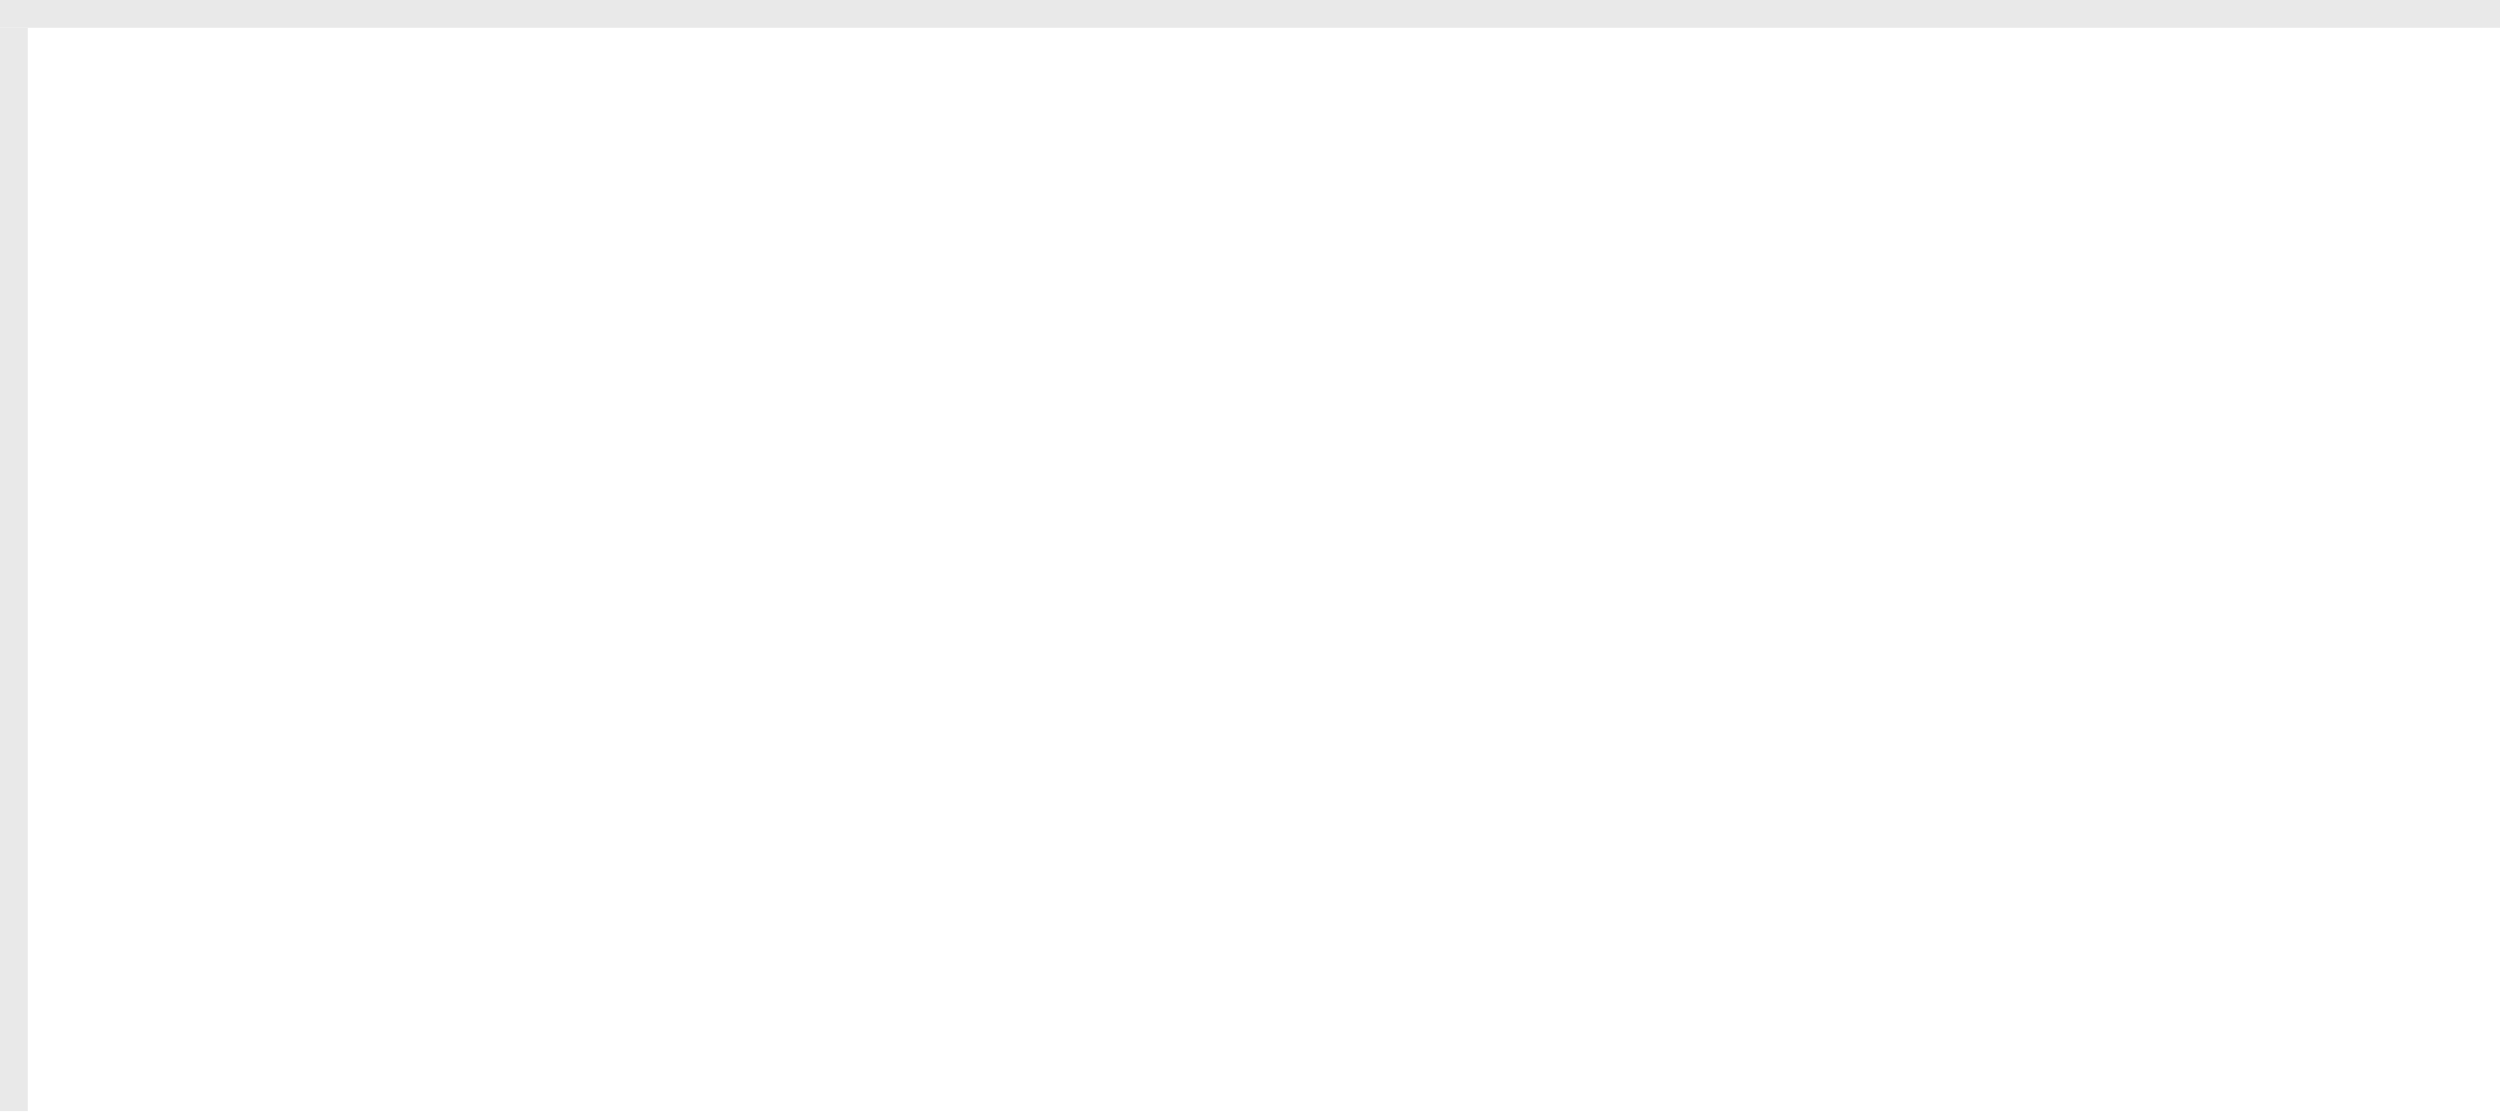
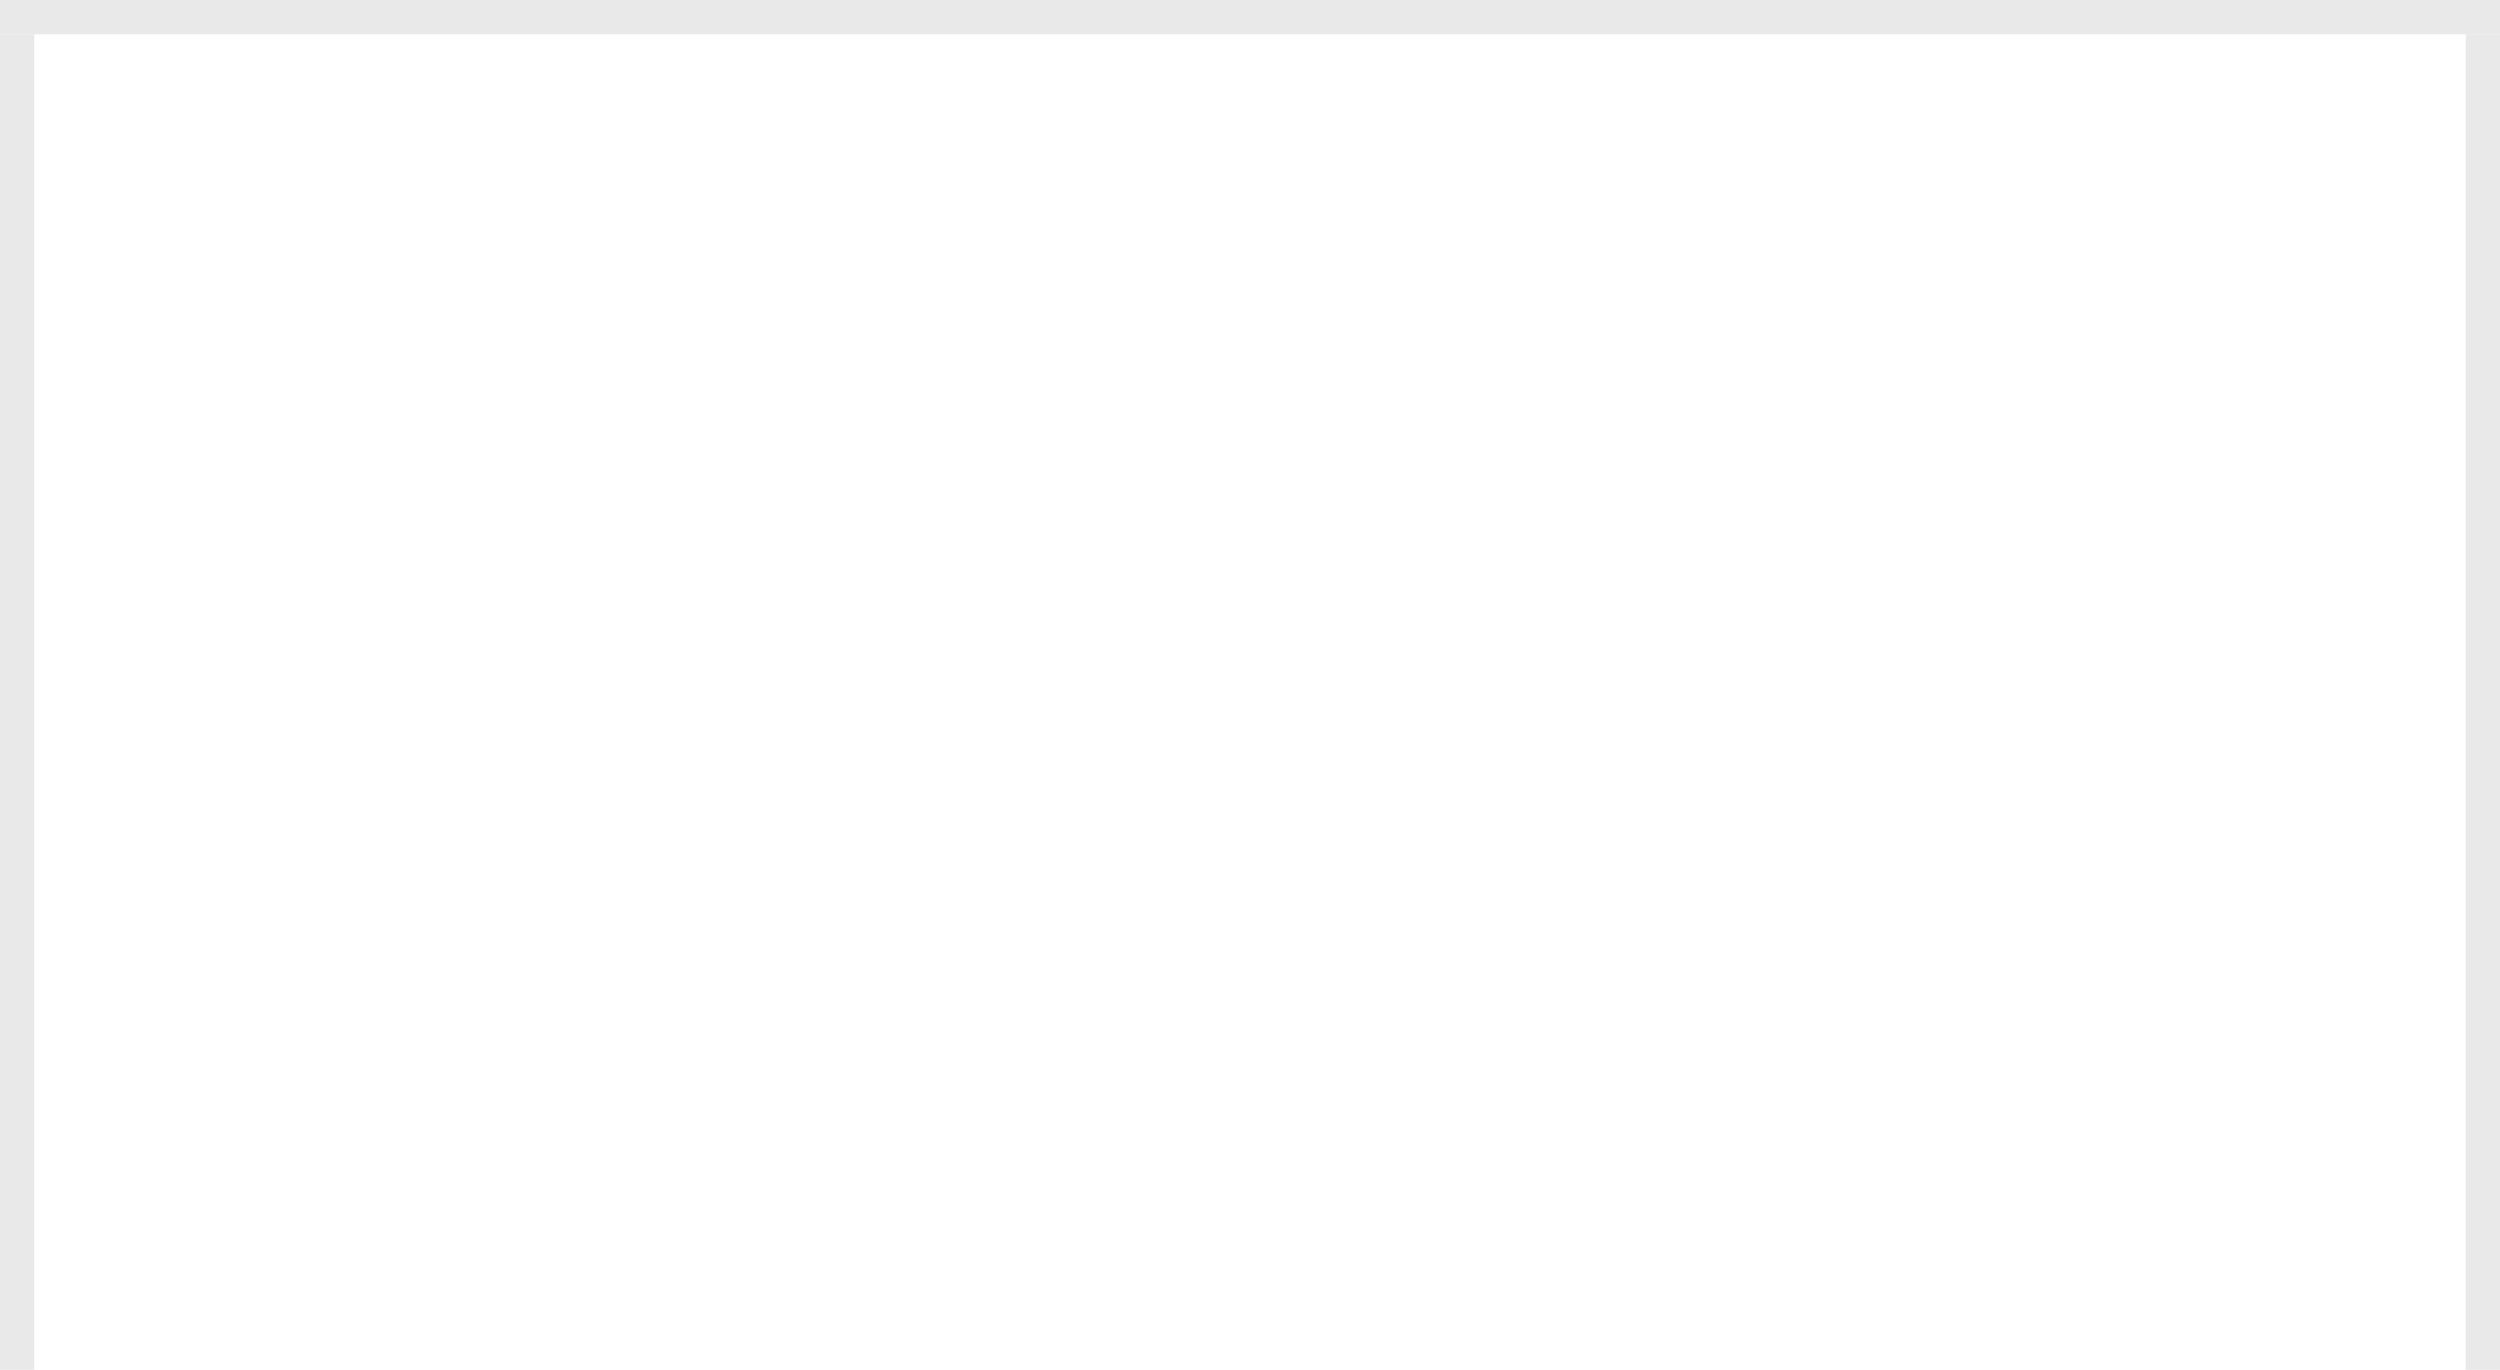
- <svg xmlns="http://www.w3.org/2000/svg" version="1.1" width="90px" height="40px" viewBox="34 400 90 40">
-   <path d="M 1 1  L 90 1  L 90 40  L 1 40  L 1 1  Z " fill-rule="nonzero" fill="rgba(255, 255, 255, 1)" stroke="none" transform="matrix(1 0 0 1 34 400 )" class="fill" />
-   <path d="M 0.5 1  L 0.5 40  " stroke-width="1" stroke-dasharray="0" stroke="rgba(233, 233, 233, 1)" fill="none" transform="matrix(1 0 0 1 34 400 )" class="stroke" />
-   <path d="M 0 0.5  L 90 0.5  " stroke-width="1" stroke-dasharray="0" stroke="rgba(233, 233, 233, 1)" fill="none" transform="matrix(1 0 0 1 34 400 )" class="stroke" />
+ <svg xmlns="http://www.w3.org/2000/svg" version="1.1" width="73px" height="40px" viewBox="875 360 73 40">
+   <path d="M 1 1  L 72 1  L 72 40  L 1 40  L 1 1  Z " fill-rule="nonzero" fill="rgba(255, 255, 255, 1)" stroke="none" transform="matrix(1 0 0 1 875 360 )" class="fill" />
+   <path d="M 0.5 1  L 0.5 40  " stroke-width="1" stroke-dasharray="0" stroke="rgba(233, 233, 233, 1)" fill="none" transform="matrix(1 0 0 1 875 360 )" class="stroke" />
+   <path d="M 0 0.5  L 73 0.5  " stroke-width="1" stroke-dasharray="0" stroke="rgba(233, 233, 233, 1)" fill="none" transform="matrix(1 0 0 1 875 360 )" class="stroke" />
+   <path d="M 72.5 1  L 72.5 40  " stroke-width="1" stroke-dasharray="0" stroke="rgba(233, 233, 233, 1)" fill="none" transform="matrix(1 0 0 1 875 360 )" class="stroke" />
</svg>
